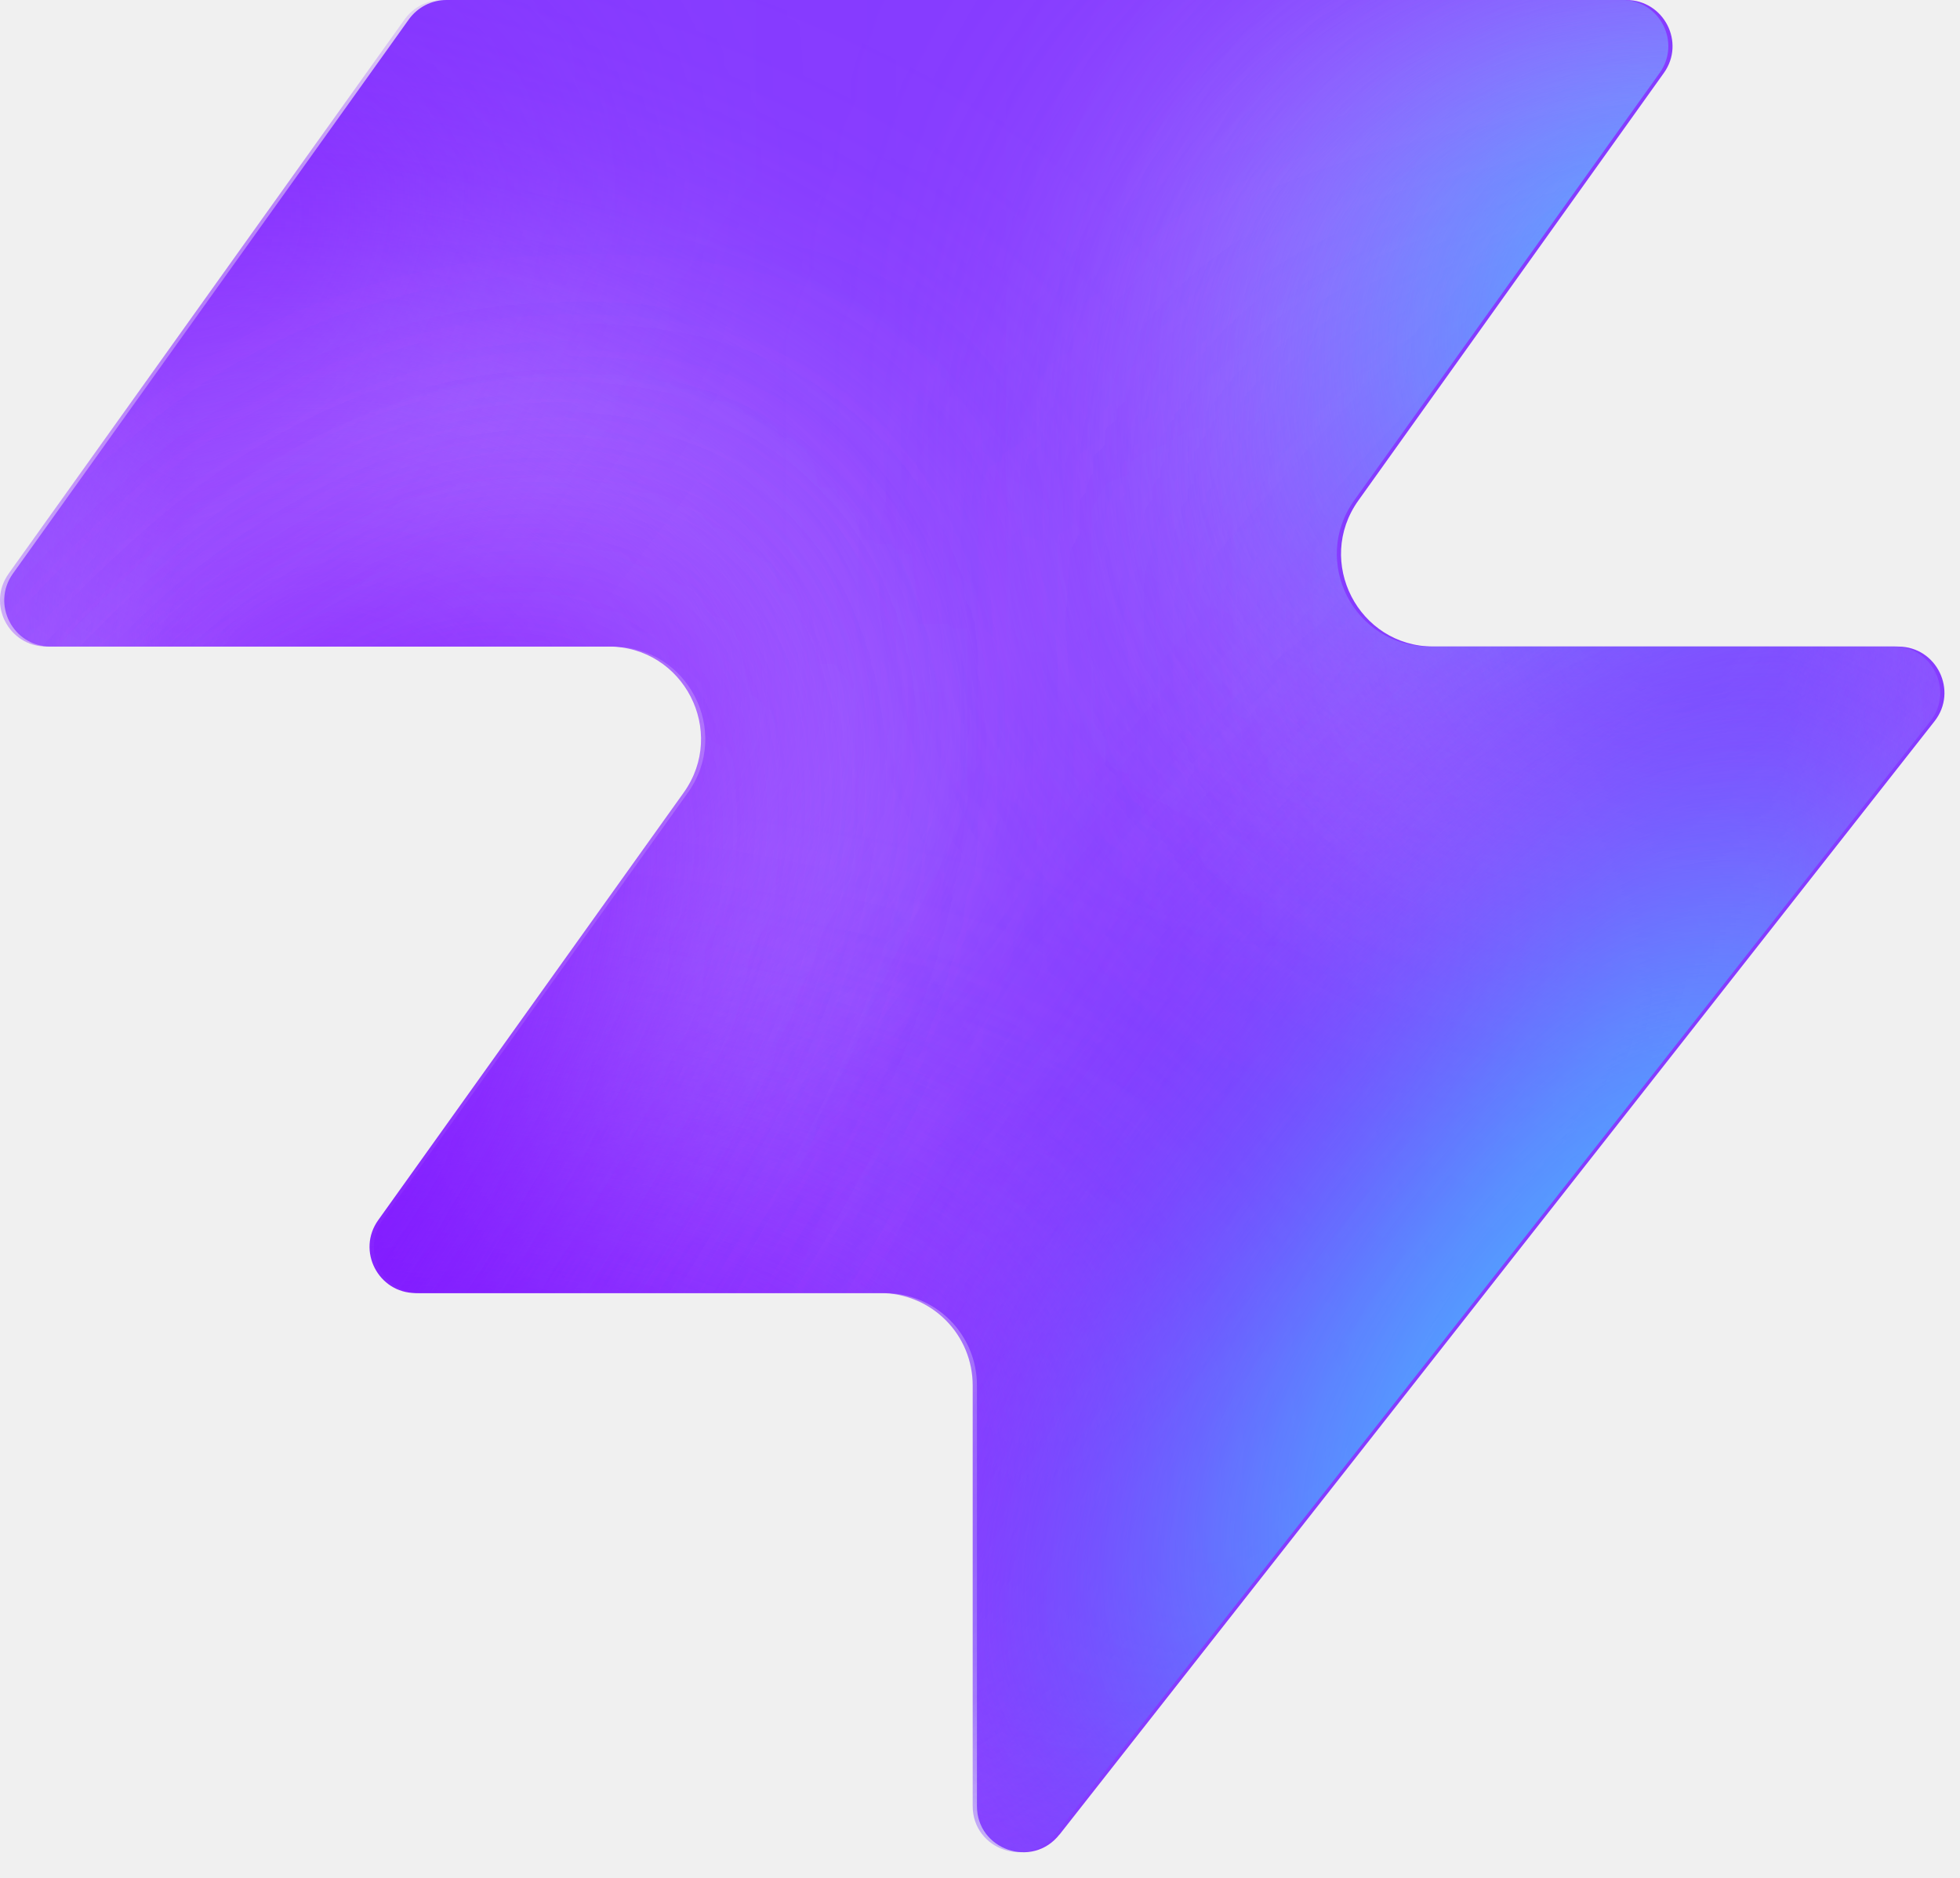
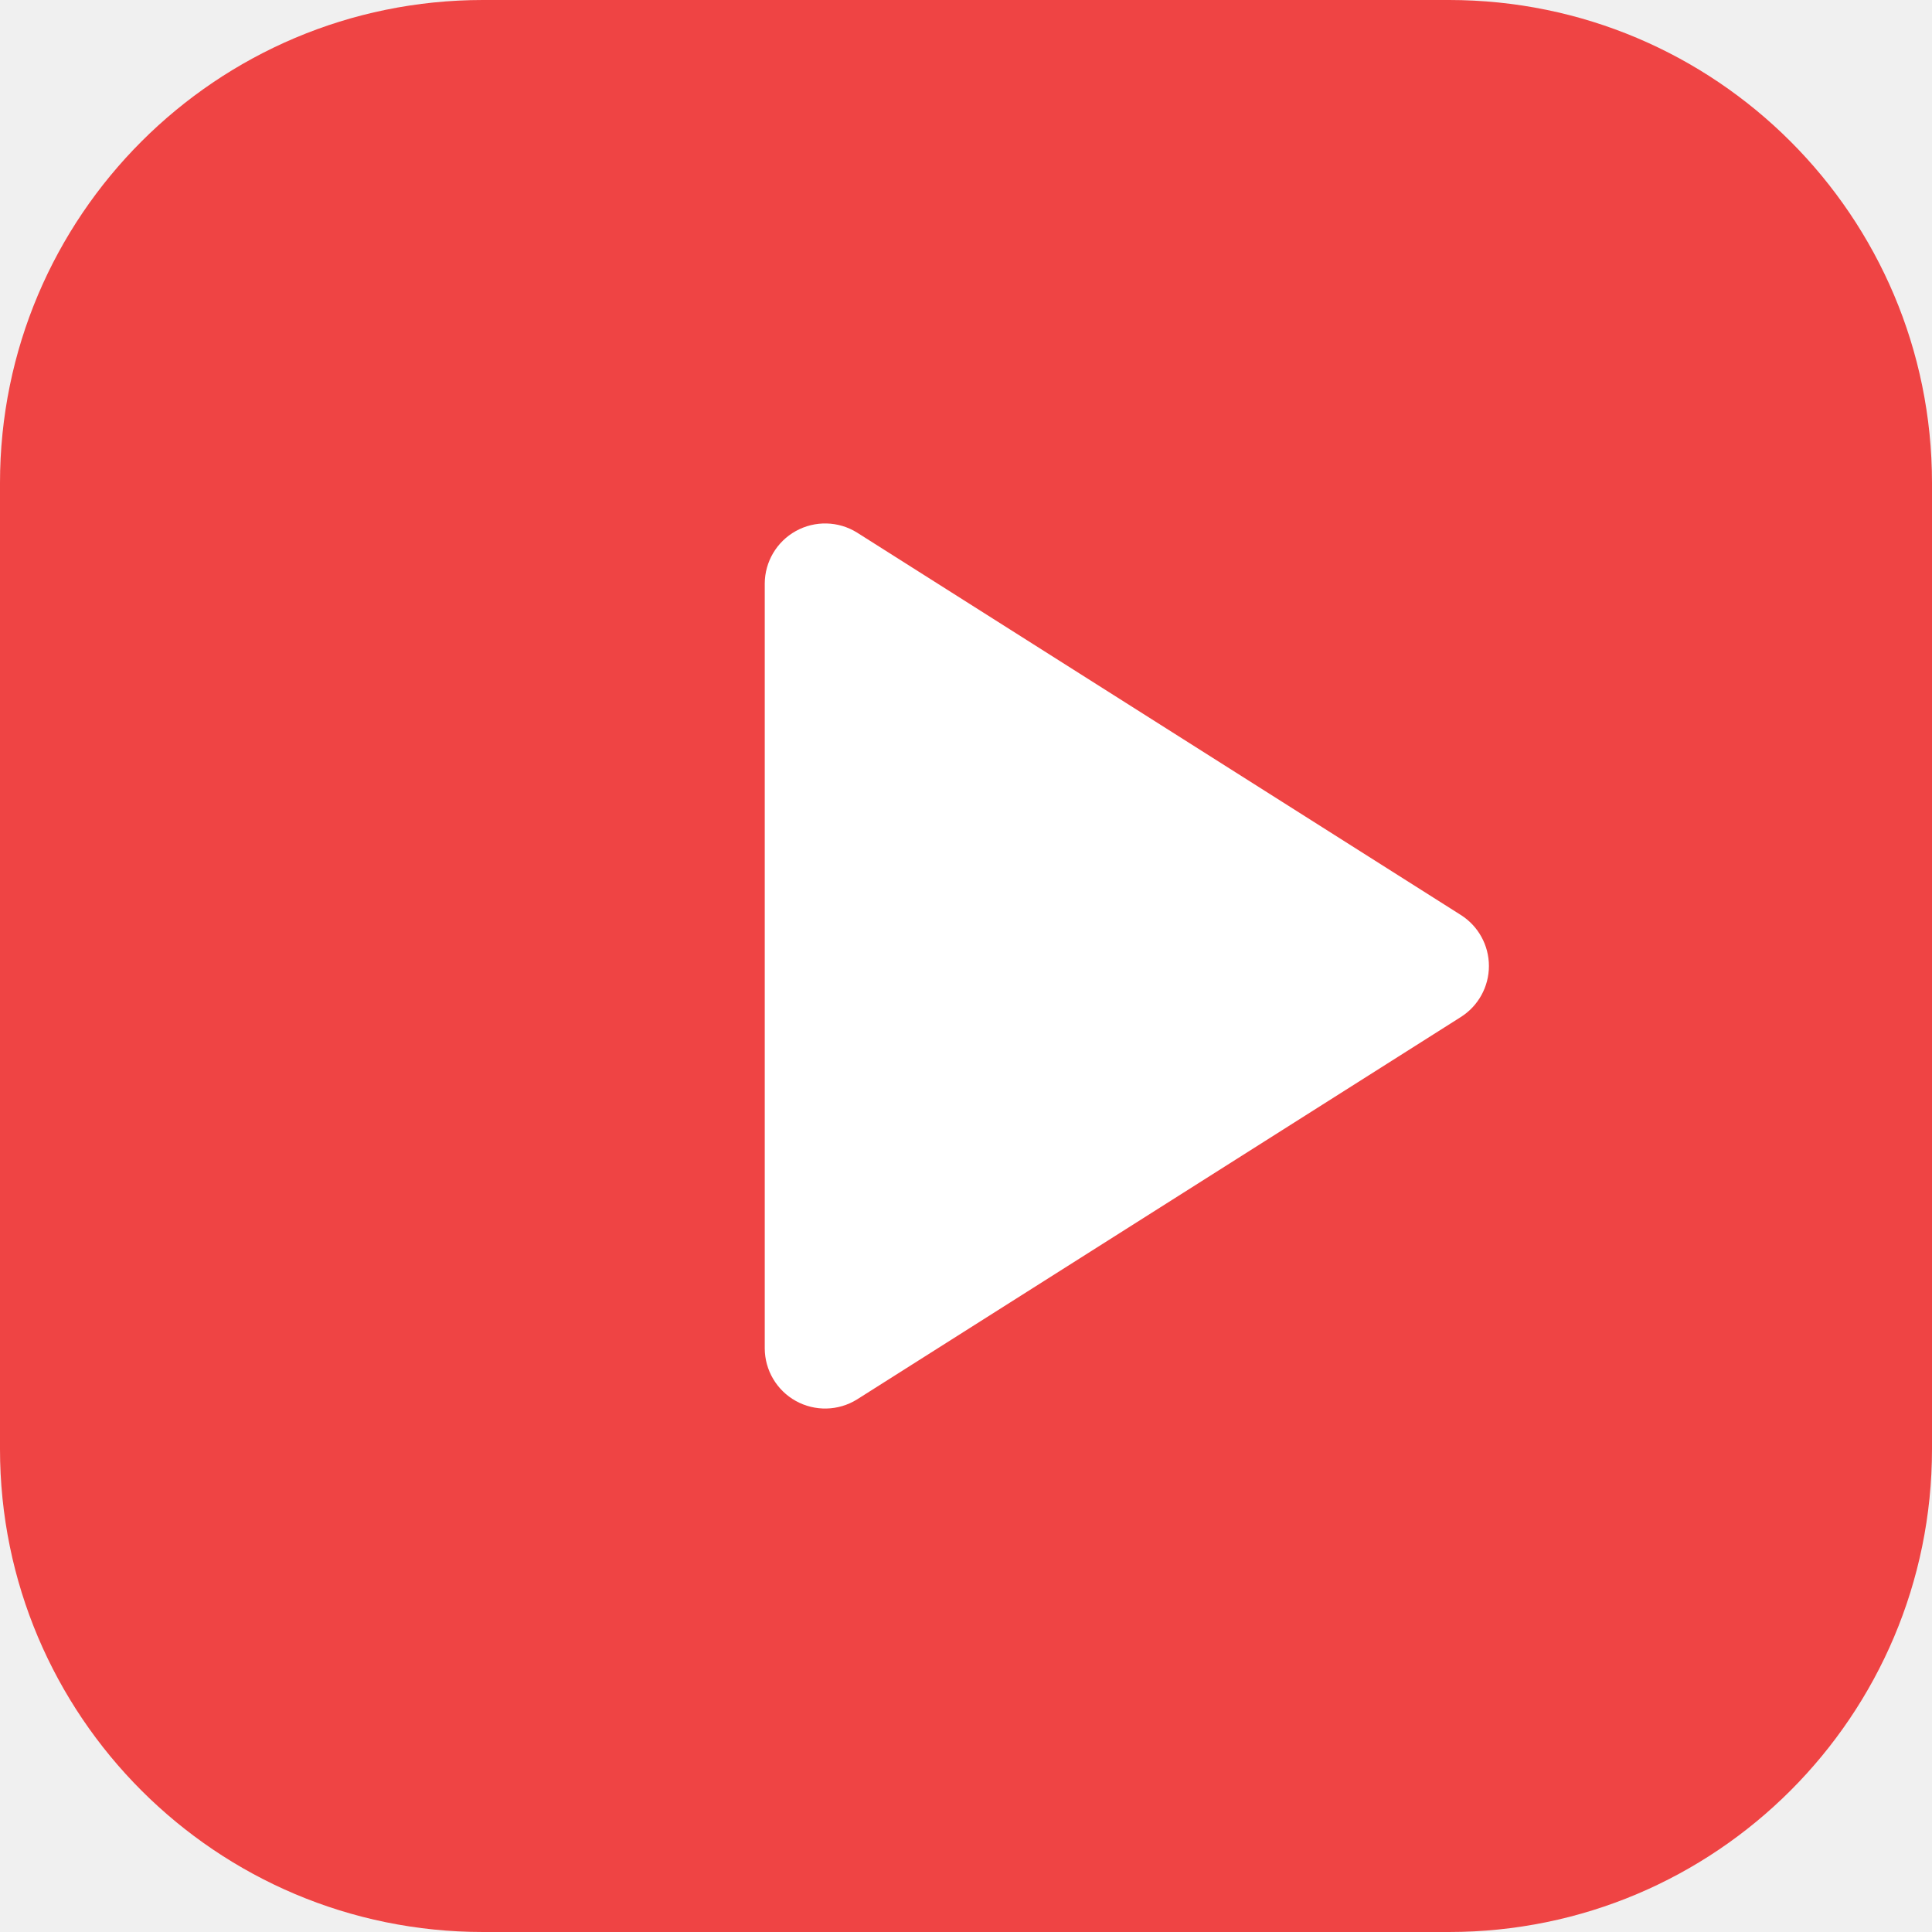
- <svg xmlns="http://www.w3.org/2000/svg" width="48" height="46" fill="none" viewBox="0 0 48 46">
-   <path fill="#863bff" d="M25.946 44.938c-.664.845-2.021.375-2.021-.698V33.937a2.26 2.26 0 0 0-2.262-2.262H10.287c-.92 0-1.456-1.04-.92-1.788l7.48-10.471c1.07-1.497 0-3.578-1.842-3.578H1.237c-.92 0-1.456-1.04-.92-1.788L10.013.474c.214-.297.556-.474.92-.474h28.894c.92 0 1.456 1.04.92 1.788l-7.48 10.471c-1.07 1.498 0 3.579 1.842 3.579h11.377c.943 0 1.473 1.088.89 1.83L25.947 44.94z" style="fill:#863bff;fill:color(display-p3 .525 .23 1);fill-opacity:1" />
-   <mask id="a" width="48" height="46" x="0" y="0" maskUnits="userSpaceOnUse" style="mask-type:alpha">
-     <path fill="#000" d="M25.842 44.938c-.664.844-2.021.375-2.021-.698V33.937a2.26 2.26 0 0 0-2.262-2.262H10.183c-.92 0-1.456-1.04-.92-1.788l7.48-10.471c1.07-1.498 0-3.579-1.842-3.579H1.133c-.92 0-1.456-1.04-.92-1.787L9.91.473c.214-.297.556-.474.92-.474h28.894c.92 0 1.456 1.04.92 1.788l-7.48 10.471c-1.07 1.498 0 3.578 1.842 3.578h11.377c.943 0 1.473 1.088.89 1.832L25.843 44.94z" style="fill:#000;fill-opacity:1" />
-   </mask>
-   <g mask="url(#a)">
-     <g filter="url(#b)">
-       <ellipse cx="5.508" cy="14.704" fill="#ede6ff" rx="5.508" ry="14.704" style="fill:#ede6ff;fill:color(display-p3 .927 .903 1);fill-opacity:1" transform="matrix(.00324 1 1 -.00324 -4.47 31.516)" />
-     </g>
-     <g filter="url(#c)">
-       <ellipse cx="10.399" cy="29.851" fill="#ede6ff" rx="10.399" ry="29.851" style="fill:#ede6ff;fill:color(display-p3 .927 .903 1);fill-opacity:1" transform="matrix(.00324 1 1 -.00324 -39.328 7.883)" />
-     </g>
-     <g filter="url(#d)">
-       <ellipse cx="5.508" cy="30.487" fill="#7e14ff" rx="5.508" ry="30.487" style="fill:#7e14ff;fill:color(display-p3 .492 .077 1);fill-opacity:1" transform="rotate(89.814 -25.913 -14.639)scale(1 -1)" />
-     </g>
-     <g filter="url(#e)">
-       <ellipse cx="5.508" cy="30.599" fill="#7e14ff" rx="5.508" ry="30.599" style="fill:#7e14ff;fill:color(display-p3 .492 .077 1);fill-opacity:1" transform="rotate(89.814 -32.644 -3.334)scale(1 -1)" />
-     </g>
-     <g filter="url(#f)">
-       <ellipse cx="5.508" cy="30.599" fill="#7e14ff" rx="5.508" ry="30.599" style="fill:#7e14ff;fill:color(display-p3 .492 .077 1);fill-opacity:1" transform="matrix(.00324 1 1 -.00324 -34.34 30.47)" />
-     </g>
-     <g filter="url(#g)">
-       <ellipse cx="14.072" cy="22.078" fill="#ede6ff" rx="14.072" ry="22.078" style="fill:#ede6ff;fill:color(display-p3 .927 .903 1);fill-opacity:1" transform="rotate(93.35 24.506 48.493)scale(-1 1)" />
-     </g>
-     <g filter="url(#h)">
-       <ellipse cx="3.47" cy="21.501" fill="#7e14ff" rx="3.47" ry="21.501" style="fill:#7e14ff;fill:color(display-p3 .492 .077 1);fill-opacity:1" transform="rotate(89.009 28.708 47.59)scale(-1 1)" />
-     </g>
-     <g filter="url(#i)">
-       <ellipse cx="3.47" cy="21.501" fill="#7e14ff" rx="3.47" ry="21.501" style="fill:#7e14ff;fill:color(display-p3 .492 .077 1);fill-opacity:1" transform="rotate(89.009 28.708 47.59)scale(-1 1)" />
-     </g>
-     <g filter="url(#j)">
-       <ellipse cx=".387" cy="8.972" fill="#7e14ff" rx="4.407" ry="29.108" style="fill:#7e14ff;fill:color(display-p3 .492 .077 1);fill-opacity:1" transform="rotate(39.51 .387 8.972)" />
-     </g>
-     <g filter="url(#k)">
-       <ellipse cx="47.523" cy="-6.092" fill="#7e14ff" rx="4.407" ry="29.108" style="fill:#7e14ff;fill:color(display-p3 .492 .077 1);fill-opacity:1" transform="rotate(37.892 47.523 -6.092)" />
-     </g>
-     <g filter="url(#l)">
-       <ellipse cx="41.412" cy="6.333" fill="#47bfff" rx="5.971" ry="9.665" style="fill:#47bfff;fill:color(display-p3 .28 .748 1);fill-opacity:1" transform="rotate(37.892 41.412 6.333)" />
-     </g>
-     <g filter="url(#m)">
-       <ellipse cx="-1.879" cy="38.332" fill="#7e14ff" rx="4.407" ry="29.108" style="fill:#7e14ff;fill:color(display-p3 .492 .077 1);fill-opacity:1" transform="rotate(37.892 -1.88 38.332)" />
-     </g>
-     <g filter="url(#n)">
-       <ellipse cx="-1.879" cy="38.332" fill="#7e14ff" rx="4.407" ry="29.108" style="fill:#7e14ff;fill:color(display-p3 .492 .077 1);fill-opacity:1" transform="rotate(37.892 -1.88 38.332)" />
-     </g>
-     <g filter="url(#o)">
-       <ellipse cx="35.651" cy="29.907" fill="#7e14ff" rx="4.407" ry="29.108" style="fill:#7e14ff;fill:color(display-p3 .492 .077 1);fill-opacity:1" transform="rotate(37.892 35.651 29.907)" />
-     </g>
-     <g filter="url(#p)">
-       <ellipse cx="38.418" cy="32.4" fill="#47bfff" rx="5.971" ry="15.297" style="fill:#47bfff;fill:color(display-p3 .28 .748 1);fill-opacity:1" transform="rotate(37.892 38.418 32.4)" />
-     </g>
-   </g>
-   <defs>
-     <filter id="b" width="60.045" height="41.654" x="-19.77" y="16.149" color-interpolation-filters="sRGB" filterUnits="userSpaceOnUse">
-       <feFlood flood-opacity="0" result="BackgroundImageFix" />
-       <feBlend in="SourceGraphic" in2="BackgroundImageFix" result="shape" />
-       <feGaussianBlur result="effect1_foregroundBlur_2002_17158" stdDeviation="7.659" />
-     </filter>
-     <filter id="c" width="90.34" height="51.437" x="-54.613" y="-7.533" color-interpolation-filters="sRGB" filterUnits="userSpaceOnUse">
-       <feFlood flood-opacity="0" result="BackgroundImageFix" />
-       <feBlend in="SourceGraphic" in2="BackgroundImageFix" result="shape" />
-       <feGaussianBlur result="effect1_foregroundBlur_2002_17158" stdDeviation="7.659" />
-     </filter>
-     <filter id="d" width="79.355" height="29.4" x="-49.64" y="2.03" color-interpolation-filters="sRGB" filterUnits="userSpaceOnUse">
-       <feFlood flood-opacity="0" result="BackgroundImageFix" />
-       <feBlend in="SourceGraphic" in2="BackgroundImageFix" result="shape" />
-       <feGaussianBlur result="effect1_foregroundBlur_2002_17158" stdDeviation="4.596" />
-     </filter>
-     <filter id="e" width="79.579" height="29.4" x="-45.045" y="20.029" color-interpolation-filters="sRGB" filterUnits="userSpaceOnUse">
-       <feFlood flood-opacity="0" result="BackgroundImageFix" />
-       <feBlend in="SourceGraphic" in2="BackgroundImageFix" result="shape" />
-       <feGaussianBlur result="effect1_foregroundBlur_2002_17158" stdDeviation="4.596" />
-     </filter>
-     <filter id="f" width="79.579" height="29.4" x="-43.513" y="21.178" color-interpolation-filters="sRGB" filterUnits="userSpaceOnUse">
-       <feFlood flood-opacity="0" result="BackgroundImageFix" />
-       <feBlend in="SourceGraphic" in2="BackgroundImageFix" result="shape" />
-       <feGaussianBlur result="effect1_foregroundBlur_2002_17158" stdDeviation="4.596" />
-     </filter>
-     <filter id="g" width="74.749" height="58.852" x="15.756" y="-17.901" color-interpolation-filters="sRGB" filterUnits="userSpaceOnUse">
-       <feFlood flood-opacity="0" result="BackgroundImageFix" />
-       <feBlend in="SourceGraphic" in2="BackgroundImageFix" result="shape" />
-       <feGaussianBlur result="effect1_foregroundBlur_2002_17158" stdDeviation="7.659" />
-     </filter>
-     <filter id="h" width="61.377" height="25.362" x="23.548" y="2.284" color-interpolation-filters="sRGB" filterUnits="userSpaceOnUse">
-       <feFlood flood-opacity="0" result="BackgroundImageFix" />
-       <feBlend in="SourceGraphic" in2="BackgroundImageFix" result="shape" />
-       <feGaussianBlur result="effect1_foregroundBlur_2002_17158" stdDeviation="4.596" />
-     </filter>
-     <filter id="i" width="61.377" height="25.362" x="23.548" y="2.284" color-interpolation-filters="sRGB" filterUnits="userSpaceOnUse">
-       <feFlood flood-opacity="0" result="BackgroundImageFix" />
-       <feBlend in="SourceGraphic" in2="BackgroundImageFix" result="shape" />
-       <feGaussianBlur result="effect1_foregroundBlur_2002_17158" stdDeviation="4.596" />
-     </filter>
-     <filter id="j" width="56.045" height="63.649" x="-27.636" y="-22.853" color-interpolation-filters="sRGB" filterUnits="userSpaceOnUse">
-       <feFlood flood-opacity="0" result="BackgroundImageFix" />
-       <feBlend in="SourceGraphic" in2="BackgroundImageFix" result="shape" />
-       <feGaussianBlur result="effect1_foregroundBlur_2002_17158" stdDeviation="4.596" />
-     </filter>
-     <filter id="k" width="54.814" height="64.646" x="20.116" y="-38.415" color-interpolation-filters="sRGB" filterUnits="userSpaceOnUse">
-       <feFlood flood-opacity="0" result="BackgroundImageFix" />
-       <feBlend in="SourceGraphic" in2="BackgroundImageFix" result="shape" />
-       <feGaussianBlur result="effect1_foregroundBlur_2002_17158" stdDeviation="4.596" />
-     </filter>
-     <filter id="l" width="33.541" height="35.313" x="24.641" y="-11.323" color-interpolation-filters="sRGB" filterUnits="userSpaceOnUse">
-       <feFlood flood-opacity="0" result="BackgroundImageFix" />
-       <feBlend in="SourceGraphic" in2="BackgroundImageFix" result="shape" />
-       <feGaussianBlur result="effect1_foregroundBlur_2002_17158" stdDeviation="4.596" />
-     </filter>
-     <filter id="m" width="54.814" height="64.646" x="-29.286" y="6.009" color-interpolation-filters="sRGB" filterUnits="userSpaceOnUse">
-       <feFlood flood-opacity="0" result="BackgroundImageFix" />
-       <feBlend in="SourceGraphic" in2="BackgroundImageFix" result="shape" />
-       <feGaussianBlur result="effect1_foregroundBlur_2002_17158" stdDeviation="4.596" />
-     </filter>
-     <filter id="n" width="54.814" height="64.646" x="-29.286" y="6.009" color-interpolation-filters="sRGB" filterUnits="userSpaceOnUse">
-       <feFlood flood-opacity="0" result="BackgroundImageFix" />
-       <feBlend in="SourceGraphic" in2="BackgroundImageFix" result="shape" />
-       <feGaussianBlur result="effect1_foregroundBlur_2002_17158" stdDeviation="4.596" />
-     </filter>
-     <filter id="o" width="54.814" height="64.646" x="8.244" y="-2.416" color-interpolation-filters="sRGB" filterUnits="userSpaceOnUse">
-       <feFlood flood-opacity="0" result="BackgroundImageFix" />
-       <feBlend in="SourceGraphic" in2="BackgroundImageFix" result="shape" />
-       <feGaussianBlur result="effect1_foregroundBlur_2002_17158" stdDeviation="4.596" />
-     </filter>
-     <filter id="p" width="39.409" height="43.623" x="18.713" y="10.588" color-interpolation-filters="sRGB" filterUnits="userSpaceOnUse">
-       <feFlood flood-opacity="0" result="BackgroundImageFix" />
-       <feBlend in="SourceGraphic" in2="BackgroundImageFix" result="shape" />
-       <feGaussianBlur result="effect1_foregroundBlur_2002_17158" stdDeviation="4.596" />
-     </filter>
-   </defs>
+ <svg xmlns="http://www.w3.org/2000/svg" width="48" height="48" viewBox="0 0 48 48">
+   <rect width="48" height="48" rx="12" fill="#ef4444" />
+   <path d="M19 14.5v19a1.5 1.5 0 0 0 2.29 1.27l15-9.5a1.5 1.5 0 0 0 0-2.54l-15-9.5A1.5 1.5 0 0 0 19 14.5z" fill="#fff" />
</svg>
